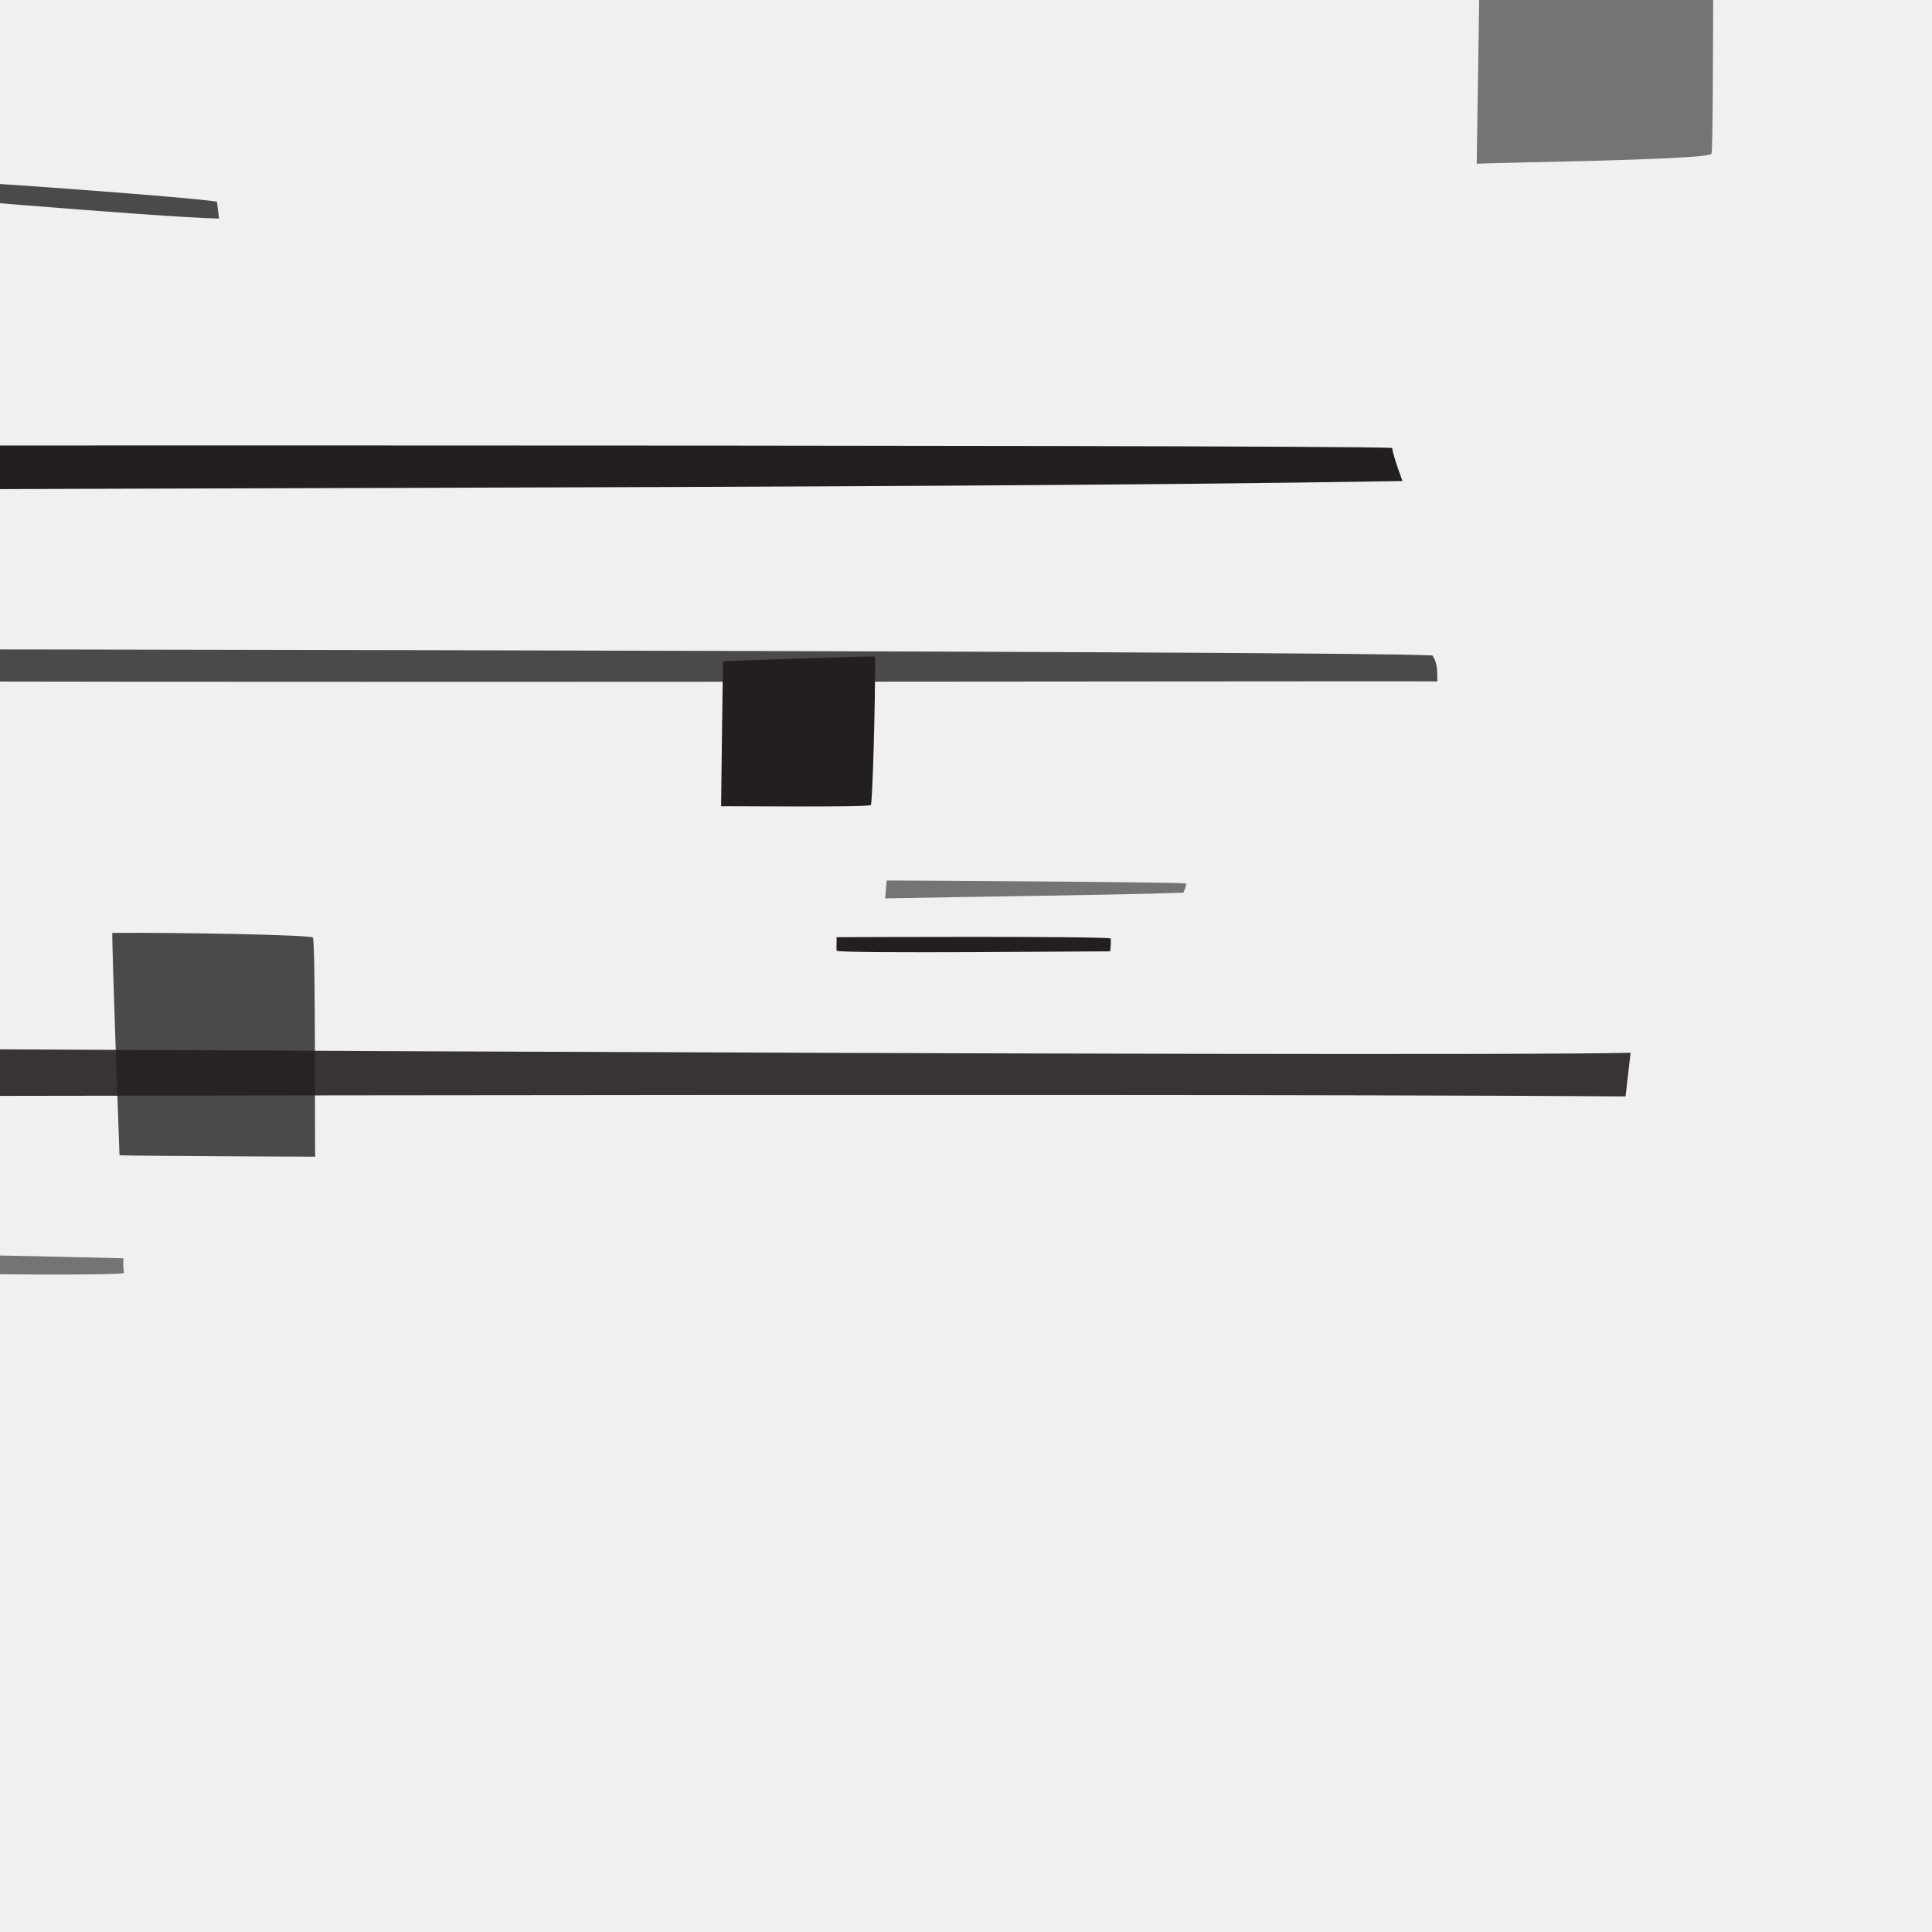
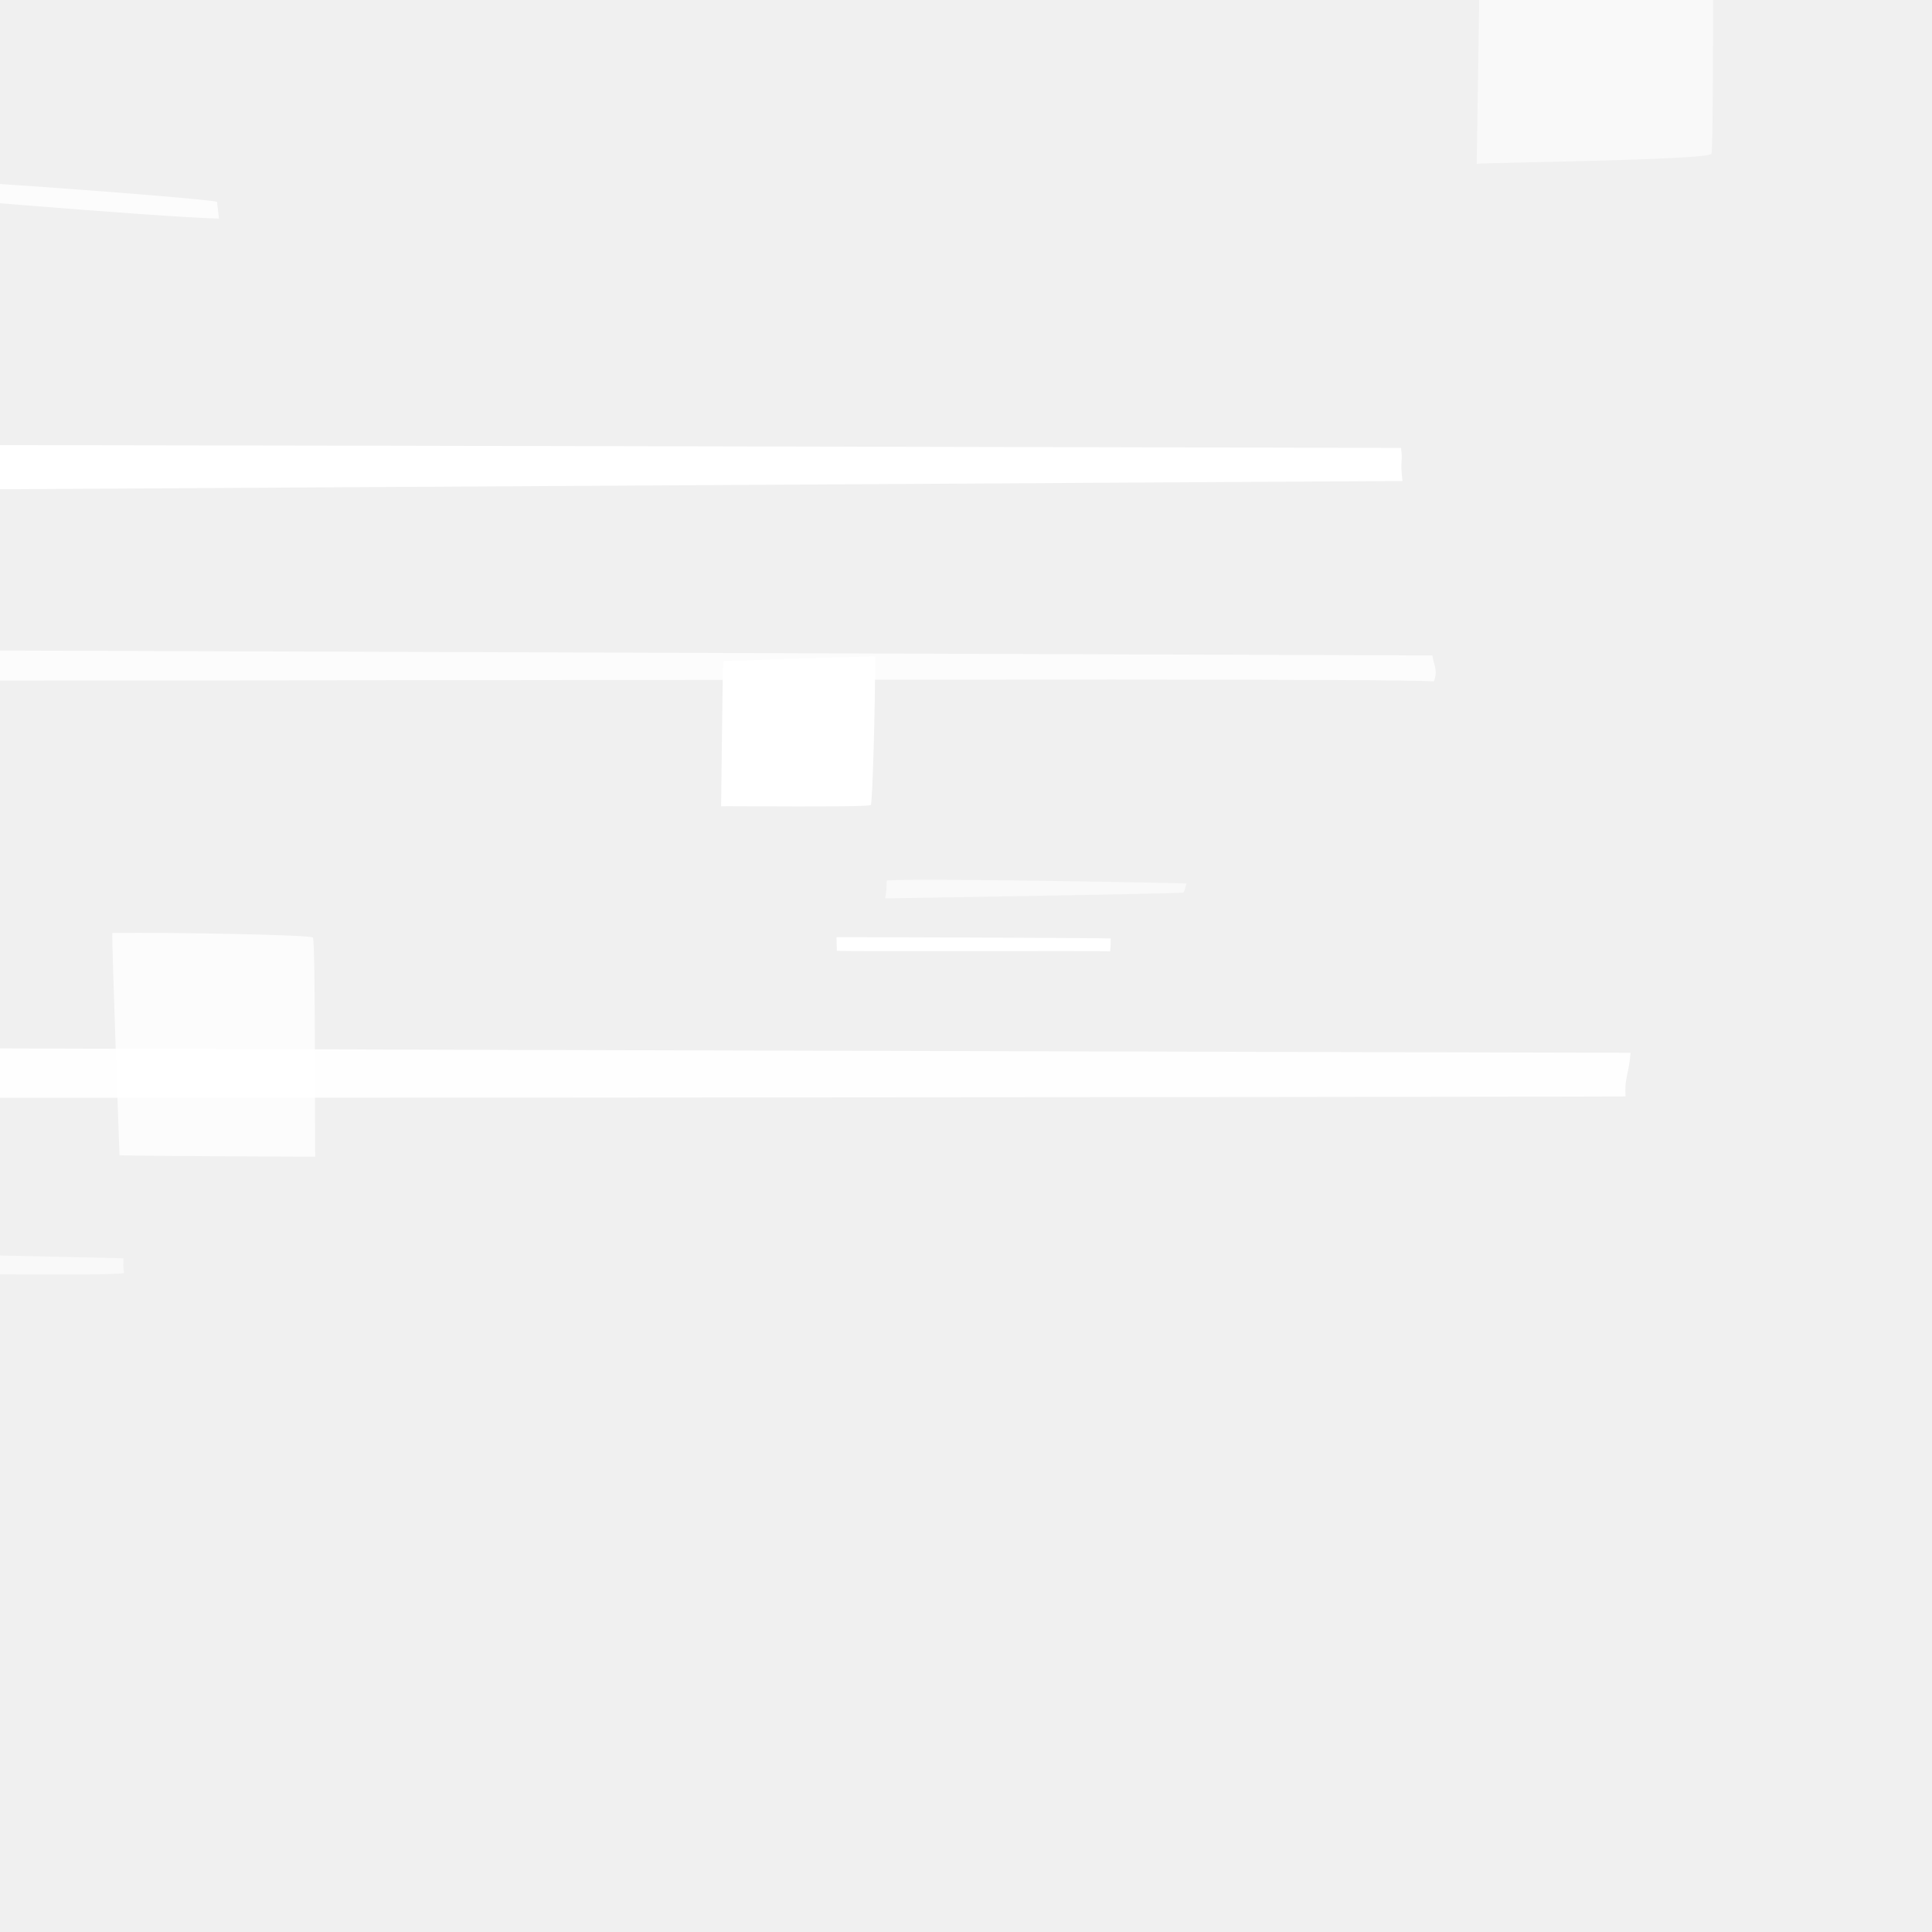
<svg xmlns="http://www.w3.org/2000/svg" version="1.1" id="Layer_1" x="0px" y="0px" viewBox="0 0 1080 1080" enable-background="new 0 0 1080 1080" xml:space="preserve">
-   <path id="i1" opacity="0.8" fill="#231F20" enable-background="new    " d="M176.2,646.6c-0.3-1.6,0.3-120.3-1.3-122.5  c-1.1-1.5-74.4-2.9-112.1-2.6c-0.5,1.6,4,124.3,4,124.3C82.7,646.3,176.2,646.6,176.2,646.6z" />
-   <path id="i1.1" opacity="0.6" fill="#231F20" enable-background="new    " d="M69,703.4c0,2.5-0.3,5.5,0.4,8.2  c-4.7,2.1-166.6,0-177.2-1.8c-1-8.3-0.9-9.1-0.9-9.1C-75.1,699.7,69,703.4,69,703.4z" />
-   <path id="i2" fill="#231F20" d="M403.1,450.7c1.1-0.2,82.1,0.7,83.7-0.7c0.9-0.8,2.5-55,2.4-83c-1.1-0.4-85,2.6-85,2.6  C403.9,381.4,403.1,450.7,403.1,450.7z" />
-   <path id="i2.1" opacity="0.6" fill="#231F20" enable-background="new    " d="M495.7,492.2l-0.9,10c48.1-1,123.7-1.7,166.7-3.2  c0.8-1.6,1.4-3.4,1.7-5.1C658.9,493,495.7,492.2,495.7,492.2z" />
-   <path id="i2.1.1" fill="#231F20" d="M467.6,523.9c0.3,1.4-0.3,7.3,0.2,7.6c4.4,1.7,148.6,0.2,152.8,0.3c0.2-2.4,0.5-4.7,0.3-7.2  C613.4,523.2,467.6,523.9,467.6,523.9z" />
-   <path id="i3" opacity="0.6" fill="#231F20" enable-background="new    " d="M825.5,91.6c1.7-0.7,128.7-2,131.2-5.6  c1.6-2.2,0.3-212.2,2.6-218.8c-1.7-1-130.2,0.3-130.2,0.3C828.3-99.9,825.5,91.6,825.5,91.6z" />
-   <path id="i4" opacity="0.8" fill="#231F20" enable-background="new    " d="M-683.8,72c-2.6,0.5-195.9-7.7-199.8-4.5  c-2.4,2-10.8,139.7-13.2,210.7c2.6,1.1,202.9-0.3,202.9-0.3C-692,247.9-683.8,72-683.8,72z" />
-   <path id="i4.1" fill="#231F20" d="M-721.1,372.6c-0.1-3.1,0.2-7-0.7-10.4c5.9-2.7,212.3-3.9,225.8-1.8c1.5,10.6,1.4,11.5,1.4,11.5  C-537.3,373.9-721.1,372.6-721.1,372.6z" />
-   <path id="i5" opacity="0.6" fill="#231F20" enable-background="new    " d="M-797,227.9c1.3,4.8,9,366.9,15.4,373.6  c3.9,4.2,383.9-6.5,395.2-0.5c1.6-5-24.9-378.9-24.9-378.9C-467.3,222.3-797,227.9-797,227.9z" />
-   <path id="i5.1" fill="#231F20" d="M-360.1,249.2l-0.6,26.4c324.3-3.6,855.8-1.8,1144.7-6.7c0,0-5.2-13.8-5.8-18.5  C746.6,248.3-360.1,249.2-360.1,249.2z" />
-   <path id="i5.1.1" opacity="0.8" fill="#231F20" enable-background="new    " d="M-277.3,362.7l1,16.3  c32.1,3.6,1050.1,1.5,1079.8,1.9c-0.2-5,0.5-9.6-2.8-14.5C746.6,363.5-277.3,362.7-277.3,362.7z" />
-   <path id="i5.1.1.1" opacity="0.9" fill="#231F20" enable-background="new    " d="M-344.2,584.8l-0.6,28.6  c20.3-0.2,976.2-2.5,1253.5-0.5l2.8-24.4C800.1,591.3-344.2,584.8-344.2,584.8z" />
-   <path id="i6" opacity="0.6" fill="#231F20" enable-background="new    " d="M552-132c0.2,0.6,3.1,42.6,3.9,43.4  c0.4,0.4,29.8-1.1,45-2.4c0.1-0.6-5.1-44-5.1-44C589.5-134.6,552-132,552-132z" />
-   <path id="i7" opacity="0.8" fill="#231F20" enable-background="new    " d="M753.1-144.2c0.1,0.6,1.4,46,2.1,46.9  c0.5,0.6,32,0.3,48.3-0.2c0.2-0.7-3.3-47.6-3.3-47.6C793.4-145.1,753.1-144.2,753.1-144.2z" />
-   <path id="i7.1" fill="#231F20" d="M632.4-115.2c0-1.5,0.2-3.3-0.1-4.8c2.8-1.1,97.6,1.8,103.7,2.9c0.5,4.8,0.5,5.3,0.5,5.3  C716.7-111.5,632.4-115.2,632.4-115.2z" />
-   <path id="i8" opacity="0.6" fill="#231F20" enable-background="new    " d="M-178.9,148.4c1.2-0.2,91.2,2.9,93,1.5  c1.1-0.9,4.5-63.6,5.3-95.9c-1.2-0.4-94.4,0.8-94.4,0.8C-175.7,68.4-178.9,148.4-178.9,148.4z" />
-   <path id="i8.1" opacity="0.8" fill="#231F20" enable-background="new    " d="M-67.3,108c-0.1-2.6,0.2-5.7-0.6-8.5  c5-1.8,177.9,10.8,189.2,13.3c1.1,8.8,1.1,9.4,1.1,9.4C86.6,121.3-67.3,108-67.3,108z" />
-   <path id="i9" opacity="0.7" fill="#231F20" enable-background="new    " d="M442.5-89c0.6-0.1,42.8,1.4,43.6,0.7  c0.6-0.4,2.1-29.8,2.5-44.9c-0.6-0.2-44.3,0.3-44.3,0.3C443.9-126.4,442.5-89,442.5-89z" />
+   <path id="i1" opacity="0.8" fill="#FFFFFF" enable-background="new    " d="M176.2,646.6c-0.3-1.6,0.3-120.3-1.3-122.5  c-1.1-1.5-74.4-2.9-112.1-2.6c-0.5,1.6,4,124.3,4,124.3C82.7,646.3,176.2,646.6,176.2,646.6z" />
+   <path id="i1.1" opacity="0.6" fill="#FFFFFF" enable-background="new    " d="M69,703.4c0,2.5-0.3,5.5,0.4,8.2  c-4.7,2.1-166.6,0-177.2-1.8c-1-8.3-0.9-9.1-0.9-9.1C-75.1,699.7,69,703.4,69,703.4z" />
+   <path id="i2" fill="#FFFFFF" d="M403.1,450.7c1.1-0.2,82.1,0.7,83.7-0.7c0.9-0.8,2.5-55,2.4-83c-1.1-0.4-85,2.6-85,2.6  C403.9,381.4,403.1,450.7,403.1,450.7z" />
+   <path id="i2.1" opacity="0.6" fill="#FFFFFF" enable-background="new    " d="M495.7,492.2c-0.2,3.9,0,5.5-0.9,10  c9.5-0.2,152.9-2.4,166.7-3.2c0.8-1.6,0.8-1.6,1.7-5.1C656.3,493.5,511.7,490.8,495.7,492.2z" />
+   <path id="i2.1.1" fill="#FFFFFF" d="M467.6,523.9c0.1,3.3,0.1,3.3,0.2,7.6c6.9,0.5,148.2-0.1,152.8,0.3c0.2-2.4,0.3-4.4,0.3-7.2  C617.8,524.3,473.5,523.8,467.6,523.9z" />
+   <path id="i3" opacity="0.6" fill="#FFFFFF" enable-background="new    " d="M825.5,91.6c1.7-0.7,128.7-2,131.2-5.6  c1.6-2.2,0.3-212.2,2.6-218.8c-1.7-1-130.2,0.3-130.2,0.3C828.3-99.9,825.5,91.6,825.5,91.6z" />
+   <path id="i4" opacity="0.8" fill="#FFFFFF" enable-background="new    " d="M-683.8,72c-2.6,0.5-195.9-7.7-199.8-4.5  c-2.4,2-10.8,139.7-13.2,210.7c2.6,1.1,202.9-0.3,202.9-0.3C-692,247.9-683.8,72-683.8,72z" />
+   <path id="i4.1" fill="#FFFFFF" d="M-721.1,372.6c-0.1-3.1,0.2-7-0.7-10.4c5.9-2.7,212.3-3.9,225.8-1.8c1.5,10.6,1.4,11.5,1.4,11.5  C-537.3,373.9-721.1,372.6-721.1,372.6z" />
+   <path id="i5" opacity="0.6" fill="#FFFFFF" enable-background="new    " d="M-797,227.9c1.3,4.8,9,366.9,15.4,373.6  c3.9,4.2,383.9-6.5,395.2-0.5c1.6-5-24.9-378.9-24.9-378.9C-467.3,222.3-797,227.9-797,227.9z" />
+   <path id="i5.1" fill="#FFFFFF" d="M-360.1,249.2c-0.2,7.3-0.9,15.3-0.6,26.4c13.2,0,1152.3-6.8,1144.7-6.7  c-1.5-12.4,0.3-9.6-0.8-18.5C769.5,250.4-330.5,247.5-360.1,249.2z" />
+   <path id="i5.1.1" opacity="0.8" fill="#FFFFFF" enable-background="new    " d="M-277.3,362.7c0,0-1.4,6.6,1,16.3  c32.7,3.6,1041-1,1077.8,1.9c2.5-6.2,0-8.9-0.8-14.5C792,366.4-277.3,362.7-277.3,362.7z" />
+   <path id="i5.1.1.1" opacity="0.9" fill="#FFFFFF" enable-background="new    " d="M-344.2,584.8c-1.1,14.7-1.1,14.7-0.6,28.6  c16.8,0.8,1243.7-0.1,1253.5-0.5c-0.7-10.4,1.8-11.9,2.8-24.4C891,588.5-314,585.5-344.2,584.8z" />
+   <path id="i6" opacity="0.6" fill="#FFFFFF" enable-background="new    " d="M552-132c0.2,0.6,3.1,42.6,3.9,43.4  c0.4,0.4,29.8-1.1,45-2.4c0.1-0.6-5.1-44-5.1-44C589.5-134.6,552-132,552-132z" />
+   <path id="i7" opacity="0.8" fill="#FFFFFF" enable-background="new    " d="M753.1-144.2c0.1,0.6,1.4,46,2.1,46.9  c0.5,0.6,32,0.3,48.3-0.2c0.2-0.7-3.3-47.6-3.3-47.6C793.4-145.1,753.1-144.2,753.1-144.2z" />
+   <path id="i7.1" fill="#FFFFFF" d="M632.4-115.2c0-1.5,0.2-3.3-0.1-4.8c2.8-1.1,97.6,1.8,103.7,2.9c0.5,4.8,0.5,5.3,0.5,5.3  C716.7-111.5,632.4-115.2,632.4-115.2z" />
+   <path id="i8" opacity="0.6" fill="#FFFFFF" enable-background="new    " d="M-178.9,148.4c1.2-0.2,91.2,2.9,93,1.5  c1.1-0.9,4.5-63.6,5.3-95.9c-1.2-0.4-94.4,0.8-94.4,0.8C-175.7,68.4-178.9,148.4-178.9,148.4z" />
+   <path id="i8.1" opacity="0.8" fill="#FFFFFF" enable-background="new    " d="M-67.3,108c-0.1-2.6,0.2-5.7-0.6-8.5  c5-1.8,177.9,10.8,189.2,13.3c1.1,8.8,1.1,9.4,1.1,9.4C86.6,121.3-67.3,108-67.3,108z" />
+   <path id="i9" opacity="0.7" fill="#FFFFFF" enable-background="new    " d="M442.5-89c0.6-0.1,42.8,1.4,43.6,0.7  c0.6-0.4,2.1-29.8,2.5-44.9c-0.6-0.2-44.3,0.3-44.3,0.3C443.9-126.4,442.5-89,442.5-89z" />
</svg>
